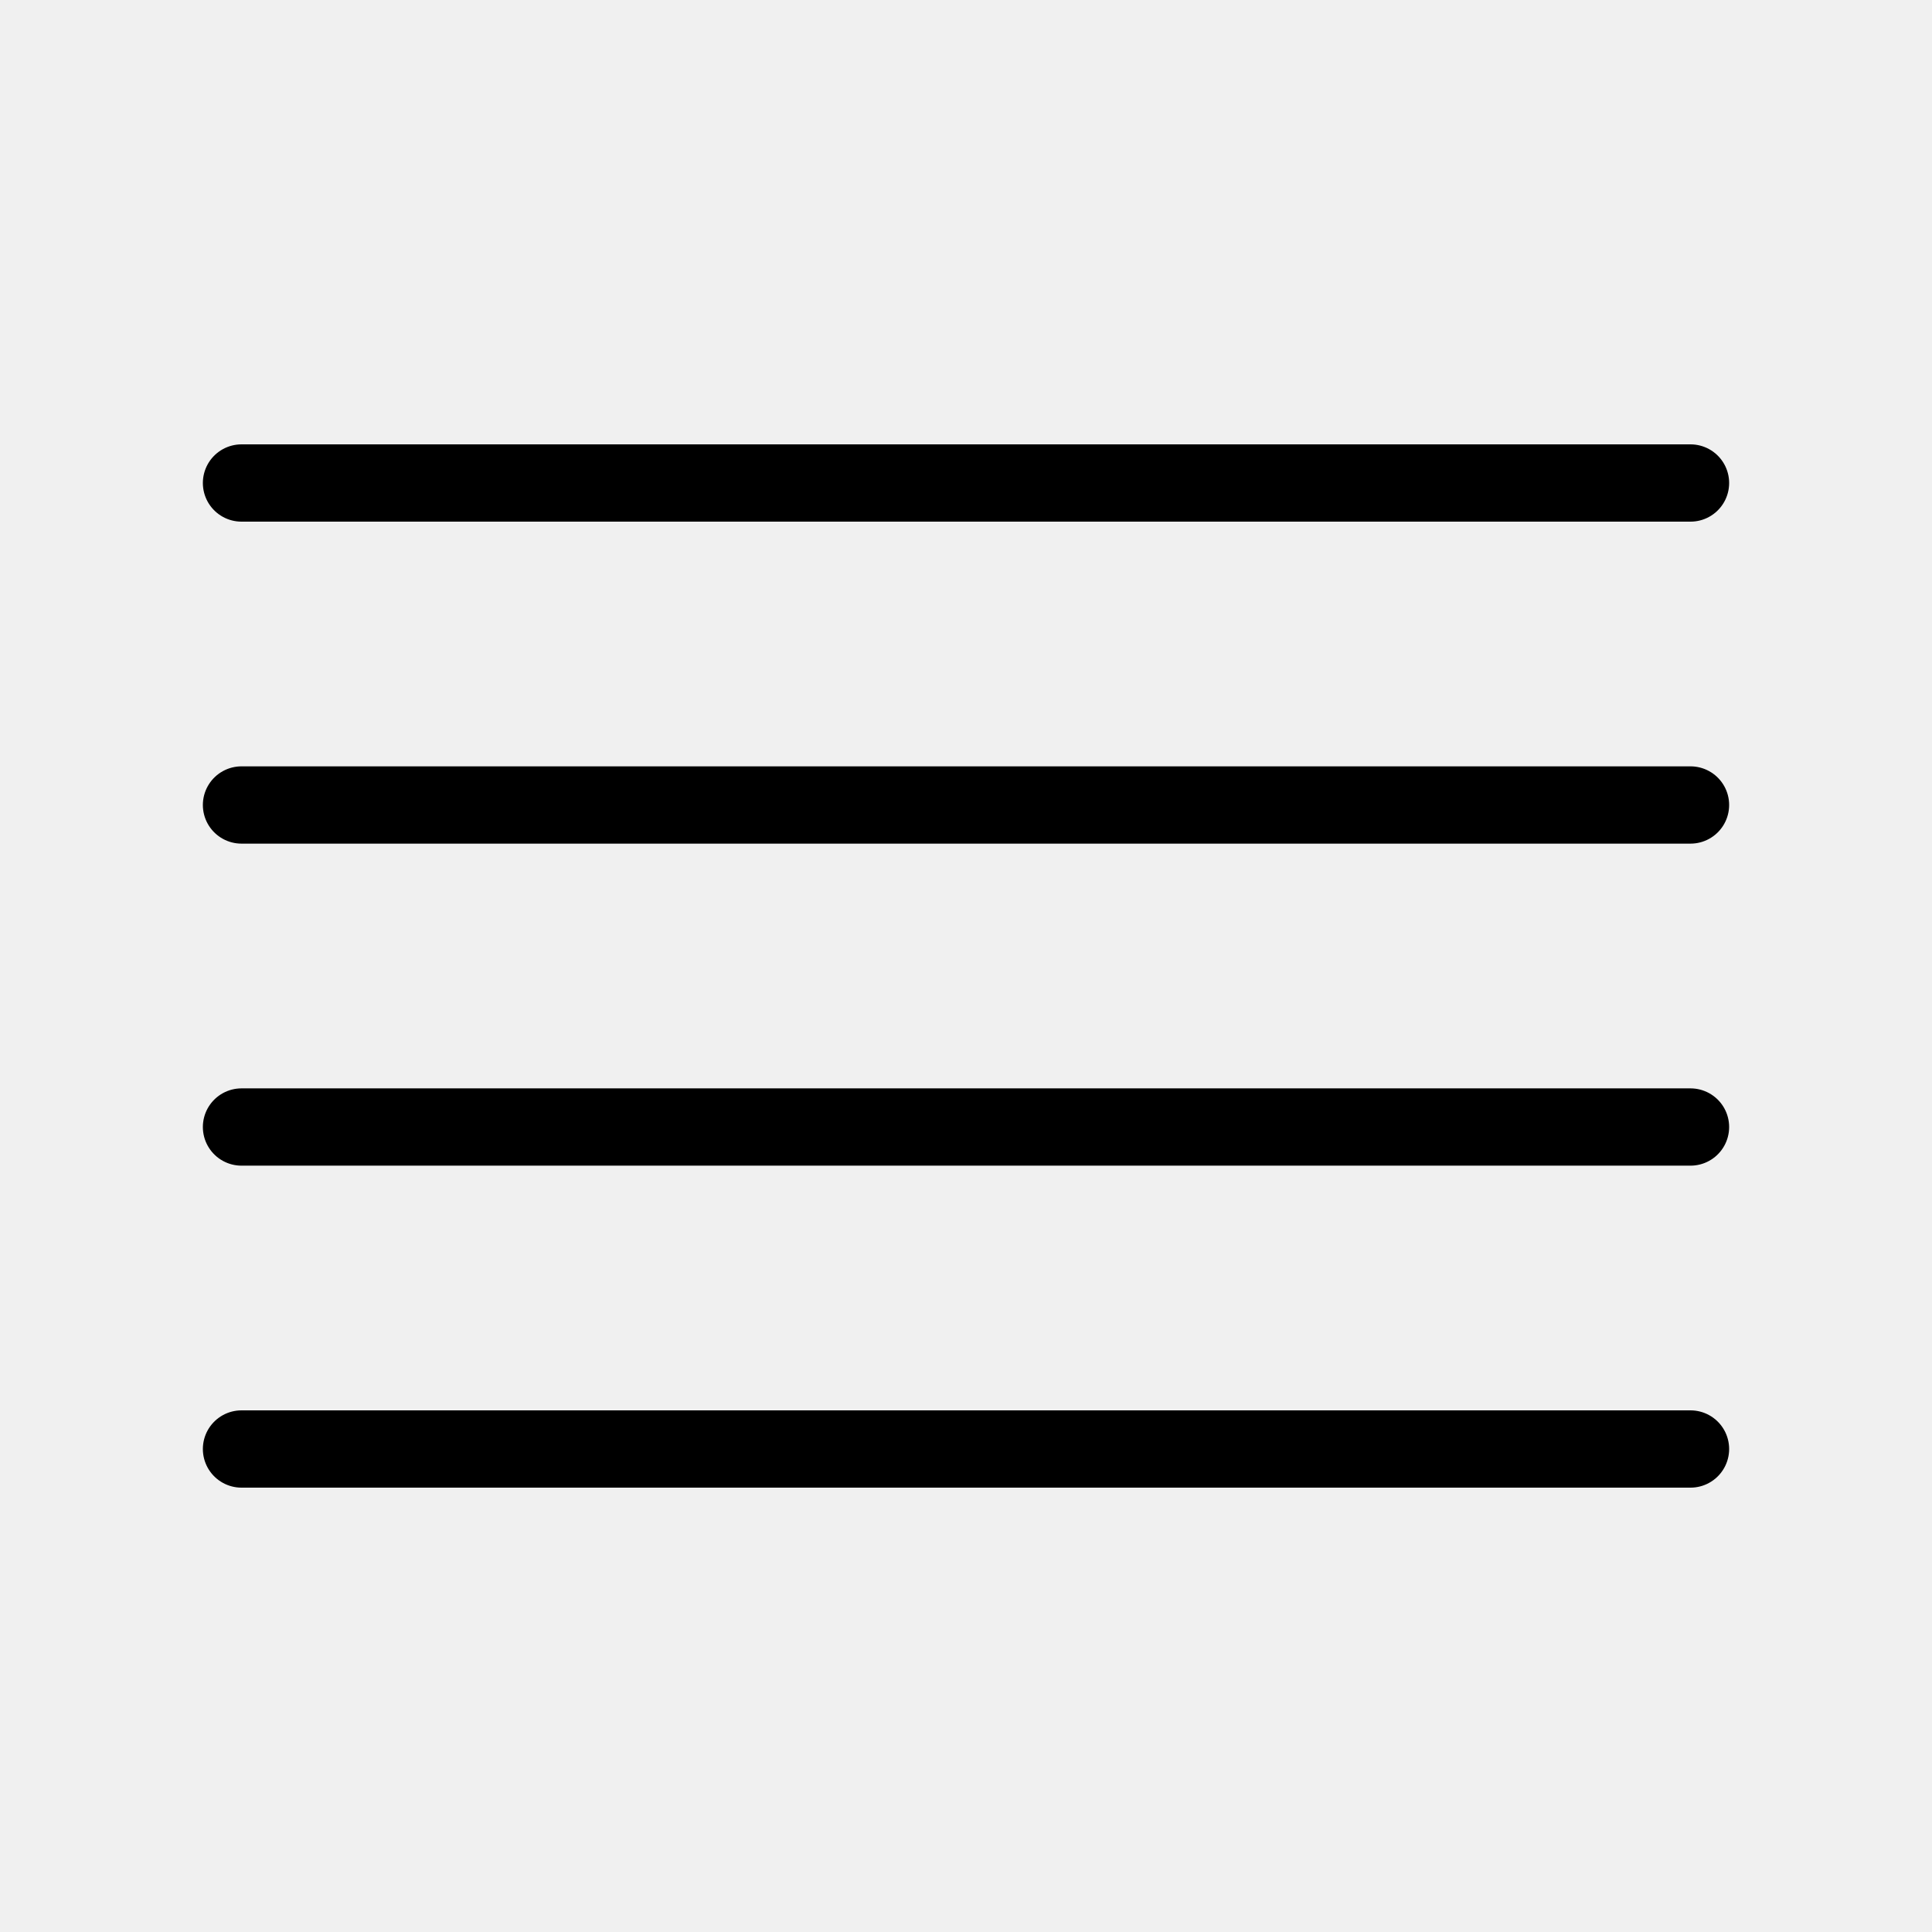
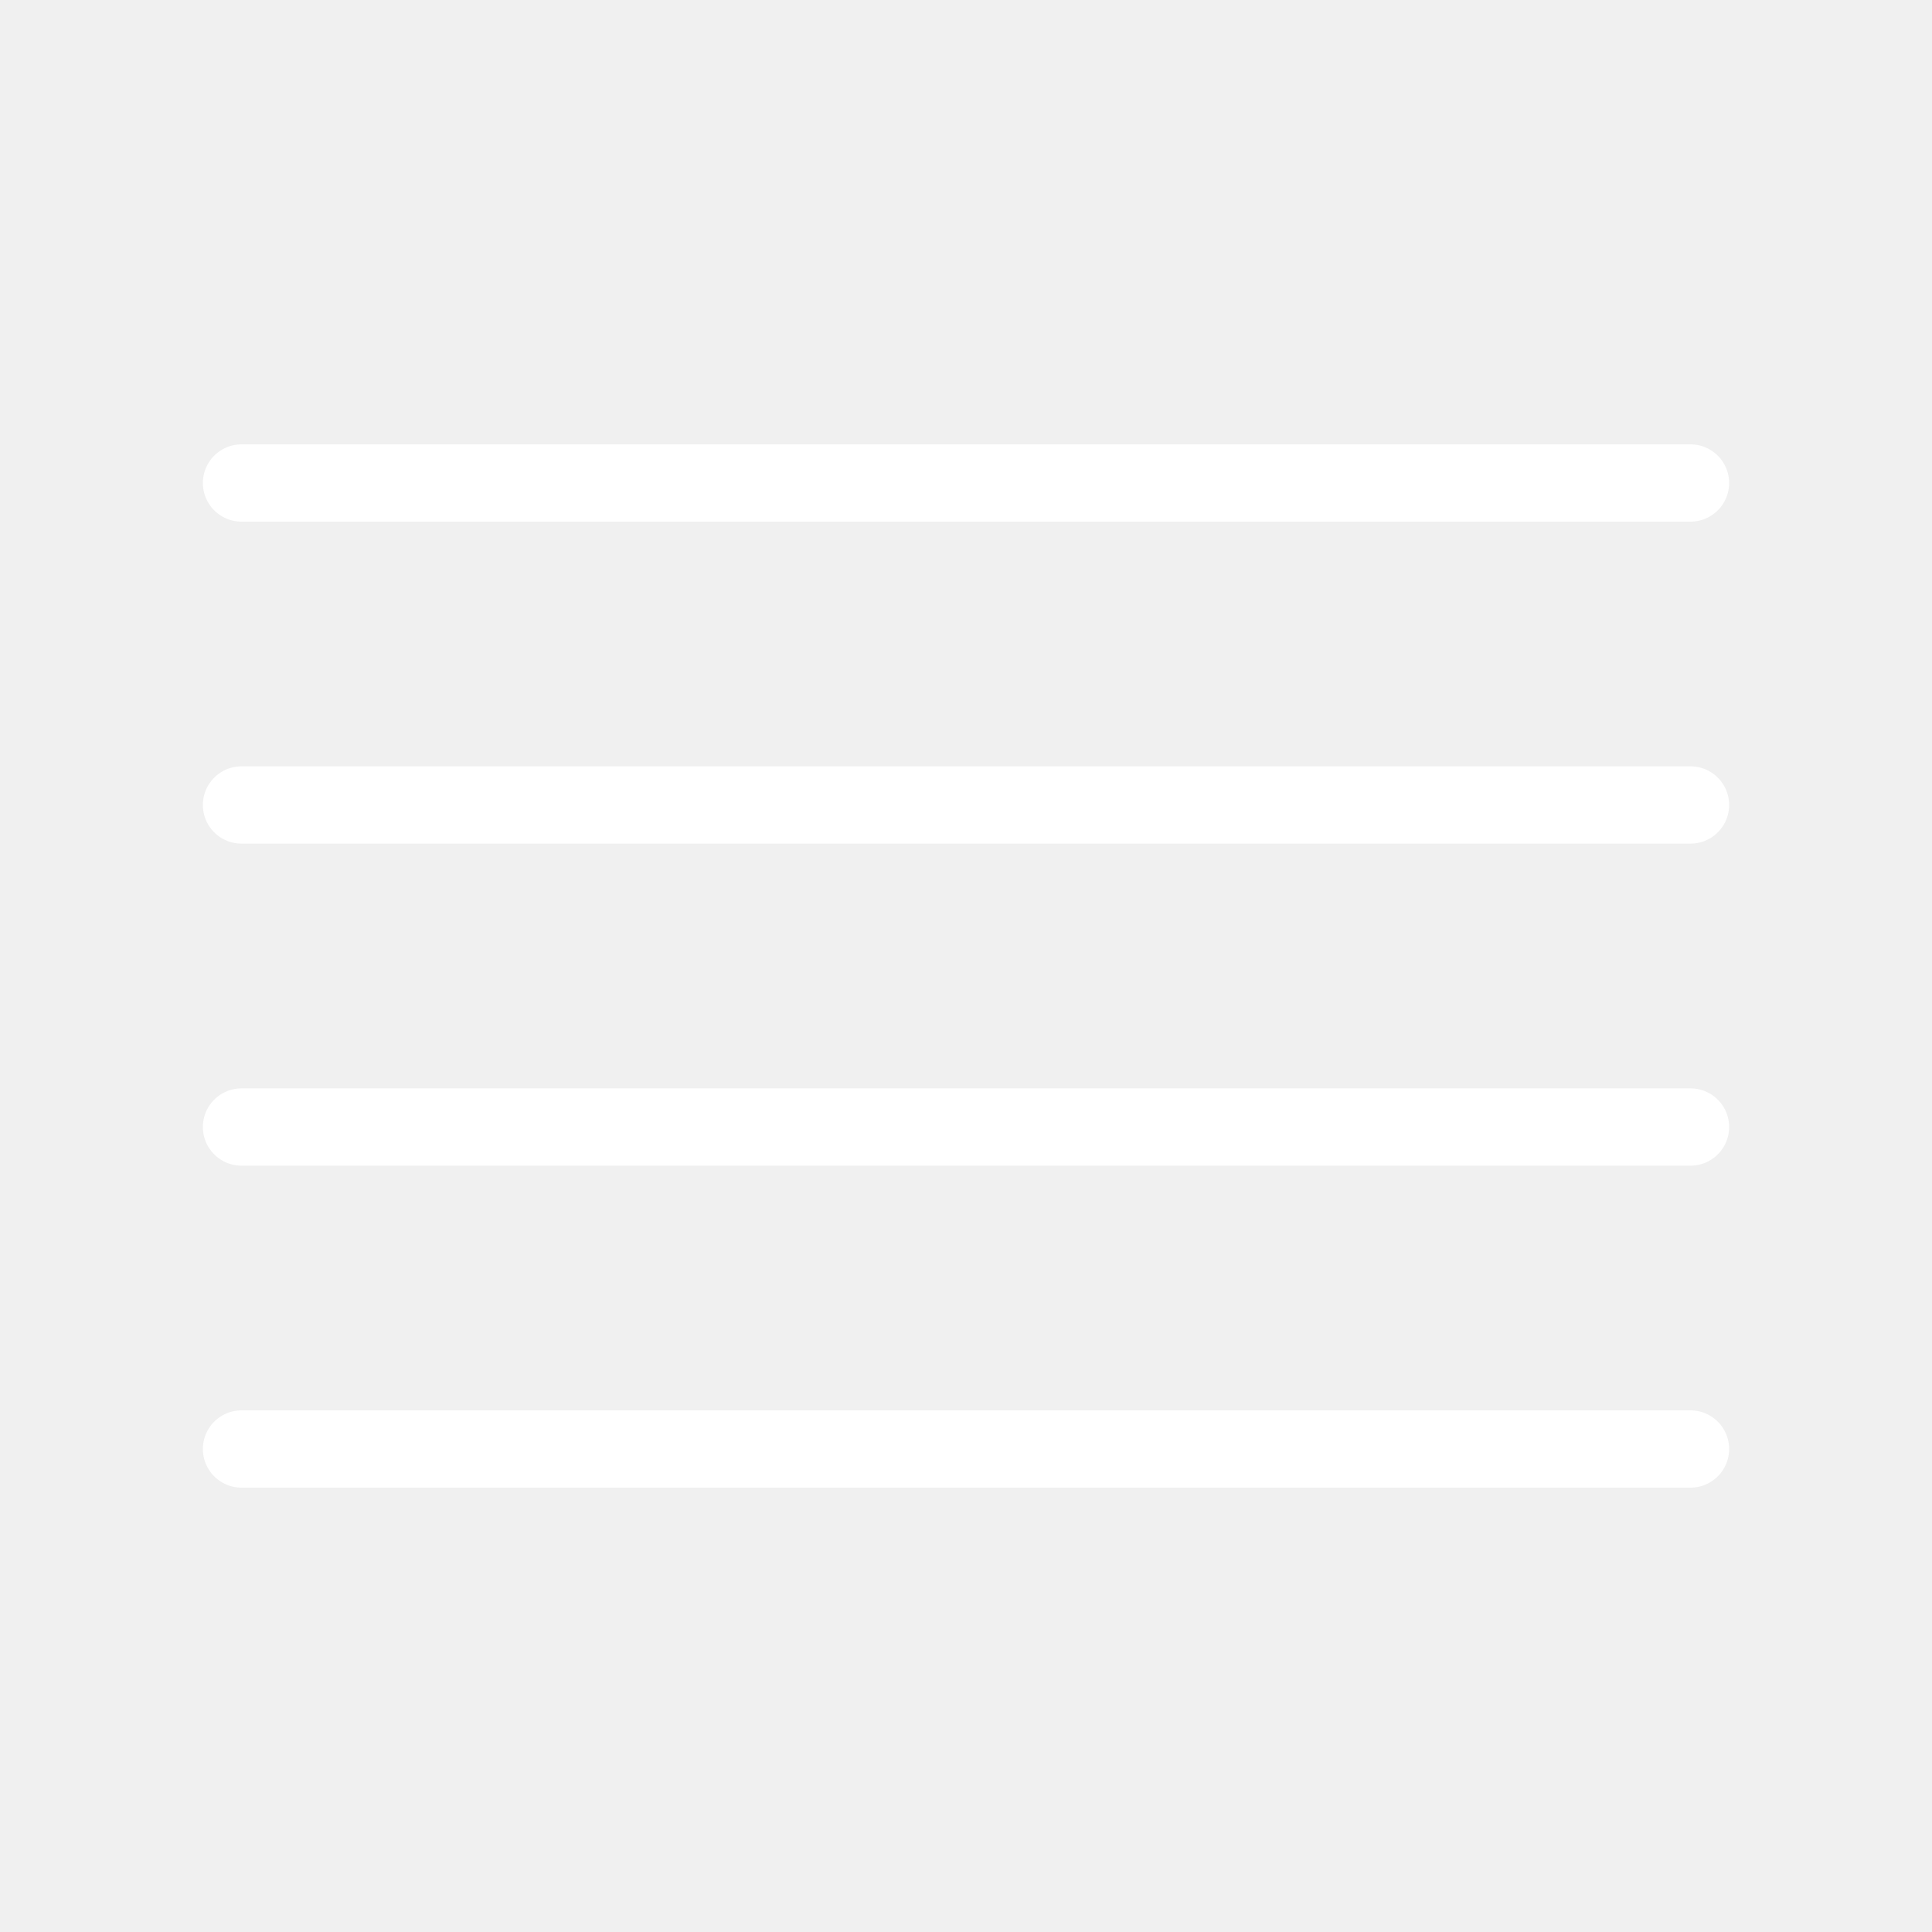
<svg xmlns="http://www.w3.org/2000/svg" width="50" height="50" viewBox="0 0 50 50" fill="none">
-   <path d="M43.75 20.833H6.25" stroke="black" stroke-width="2" stroke-linecap="round" stroke-linejoin="round" />
-   <path d="M43.75 12.5H6.25" stroke="black" stroke-width="2" stroke-linecap="round" stroke-linejoin="round" />
-   <path d="M43.75 29.167H6.25" stroke="black" stroke-width="2" stroke-linecap="round" stroke-linejoin="round" />
-   <path d="M43.75 37.5H6.25" stroke="black" stroke-width="2" stroke-linecap="round" stroke-linejoin="round" />
+   <path d="M43.75 20.833H6.25" stroke="white" stroke-width="2" stroke-linecap="round" stroke-linejoin="round" />
+   <path d="M43.75 12.5H6.25" stroke="white" stroke-width="2" stroke-linecap="round" stroke-linejoin="round" />
+   <path d="M43.75 29.167H6.25" stroke="white" stroke-width="2" stroke-linecap="round" stroke-linejoin="round" />
+   <path d="M43.75 37.5H6.25" stroke="white" stroke-width="2" stroke-linecap="round" stroke-linejoin="round" />
</svg>
